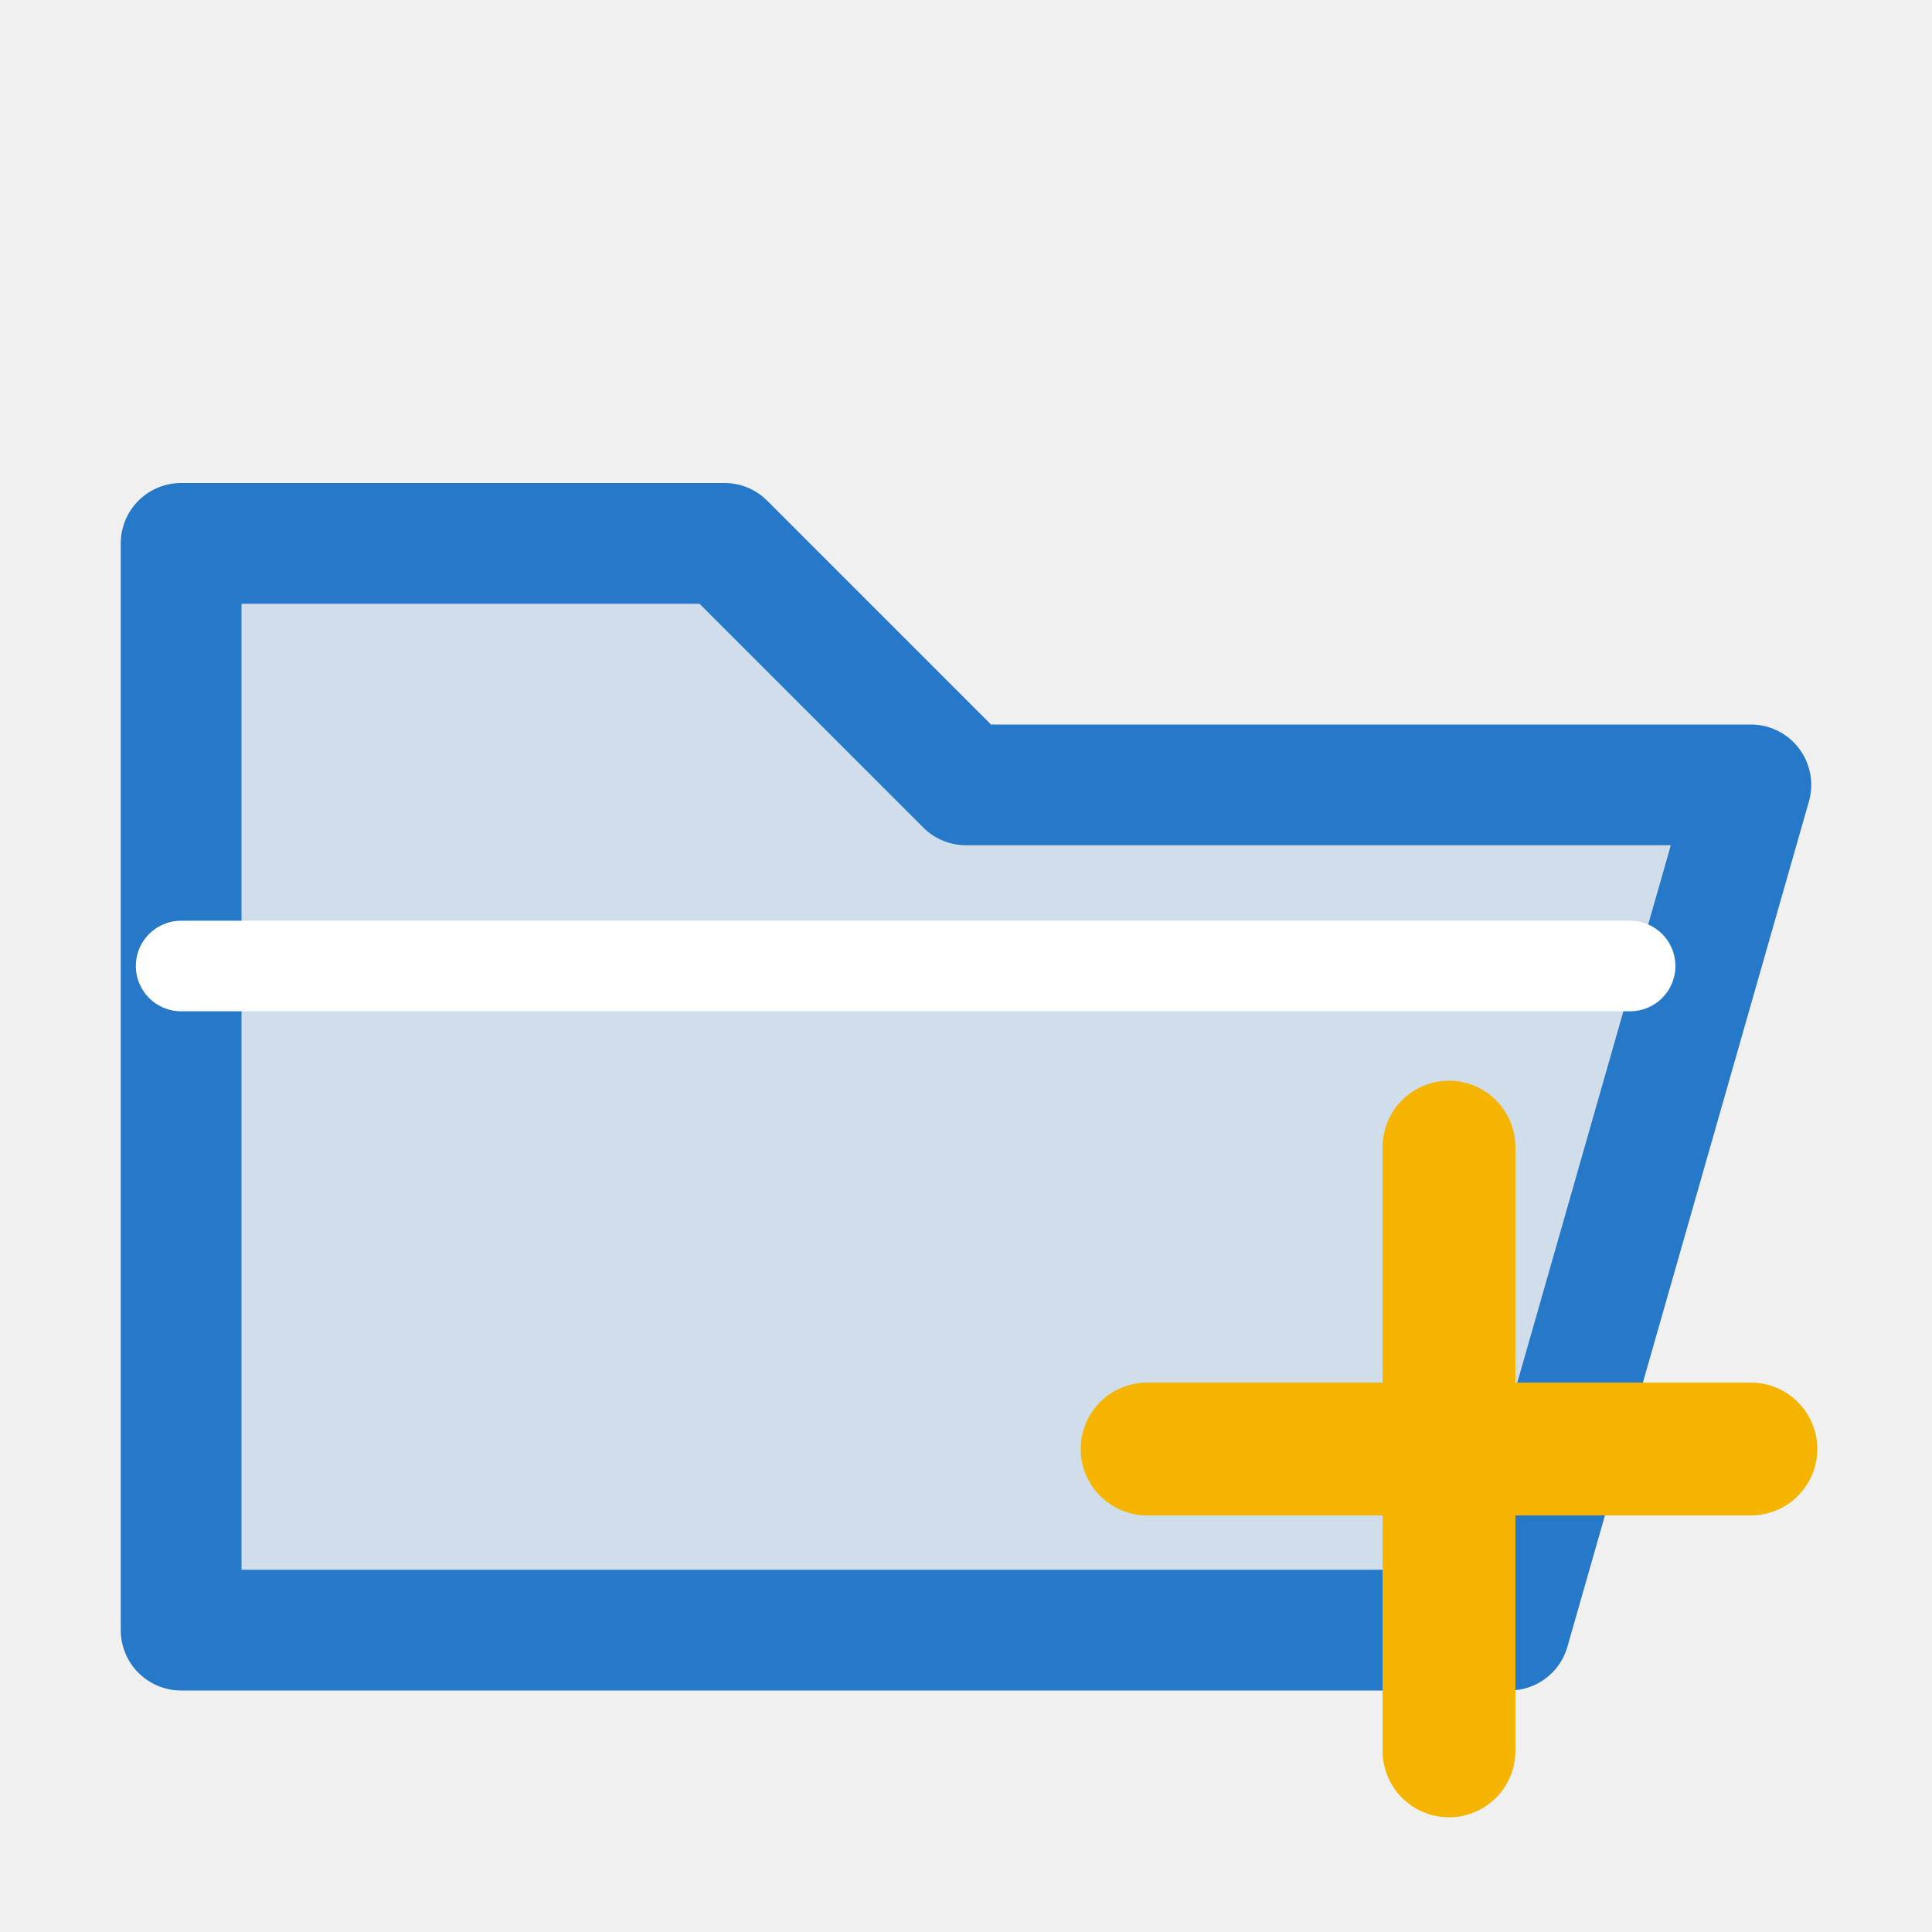
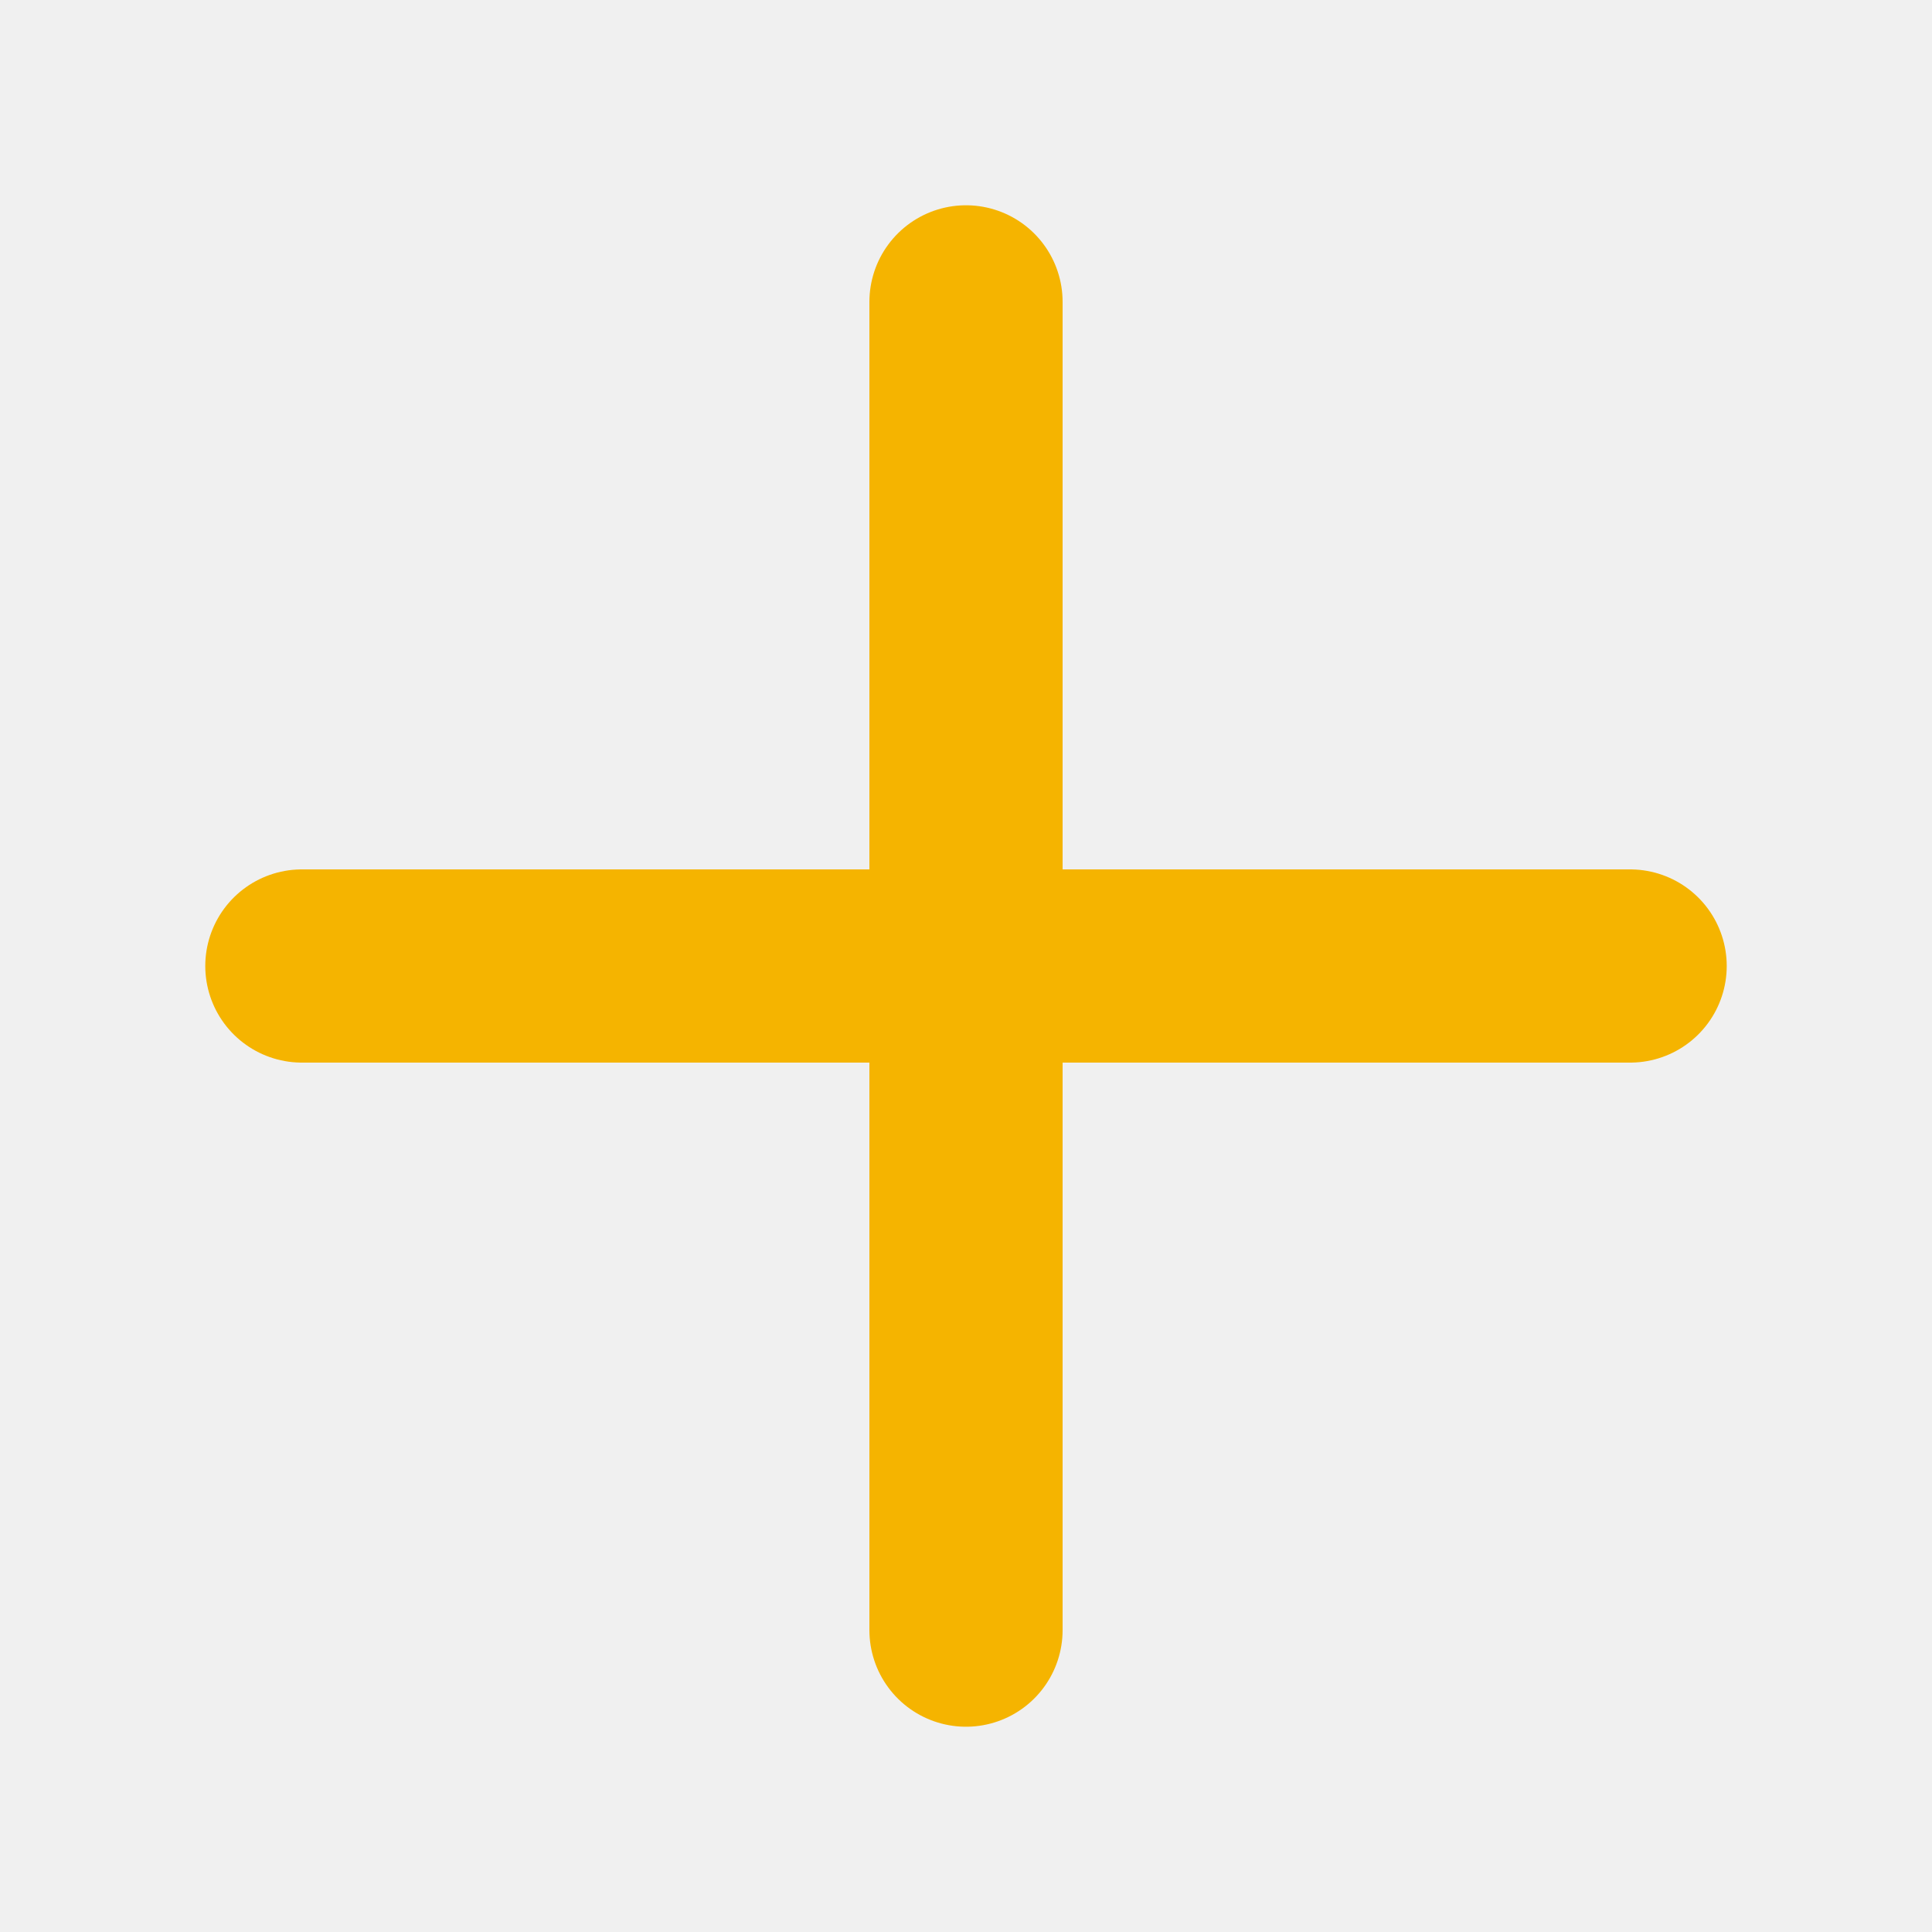
<svg xmlns="http://www.w3.org/2000/svg" width="32" height="32" viewBox="0 0 32 32">
-   <path d="M3 9 H12 L16 13 H29 L25 27 H3 Z" fill="#2678c9" fill-opacity="0.16" stroke="#2678c9" stroke-width="2" stroke-linecap="round" stroke-linejoin="round" />
-   <path d="M3 16 H27" fill="none" stroke="#FFFFFF" stroke-width="1.5" stroke-linecap="round" stroke-linejoin="round" />
-   <path d="M24 19 V29 M19 24 H29" fill="none" stroke="#f5b400" stroke-width="2.2" stroke-linecap="round" stroke-linejoin="round" />
+   <path d="M16 5 V27 M5 16 H27" fill="none" stroke="#f5b400" stroke-width="3.2" stroke-linecap="round" stroke-linejoin="round" />
</svg>
